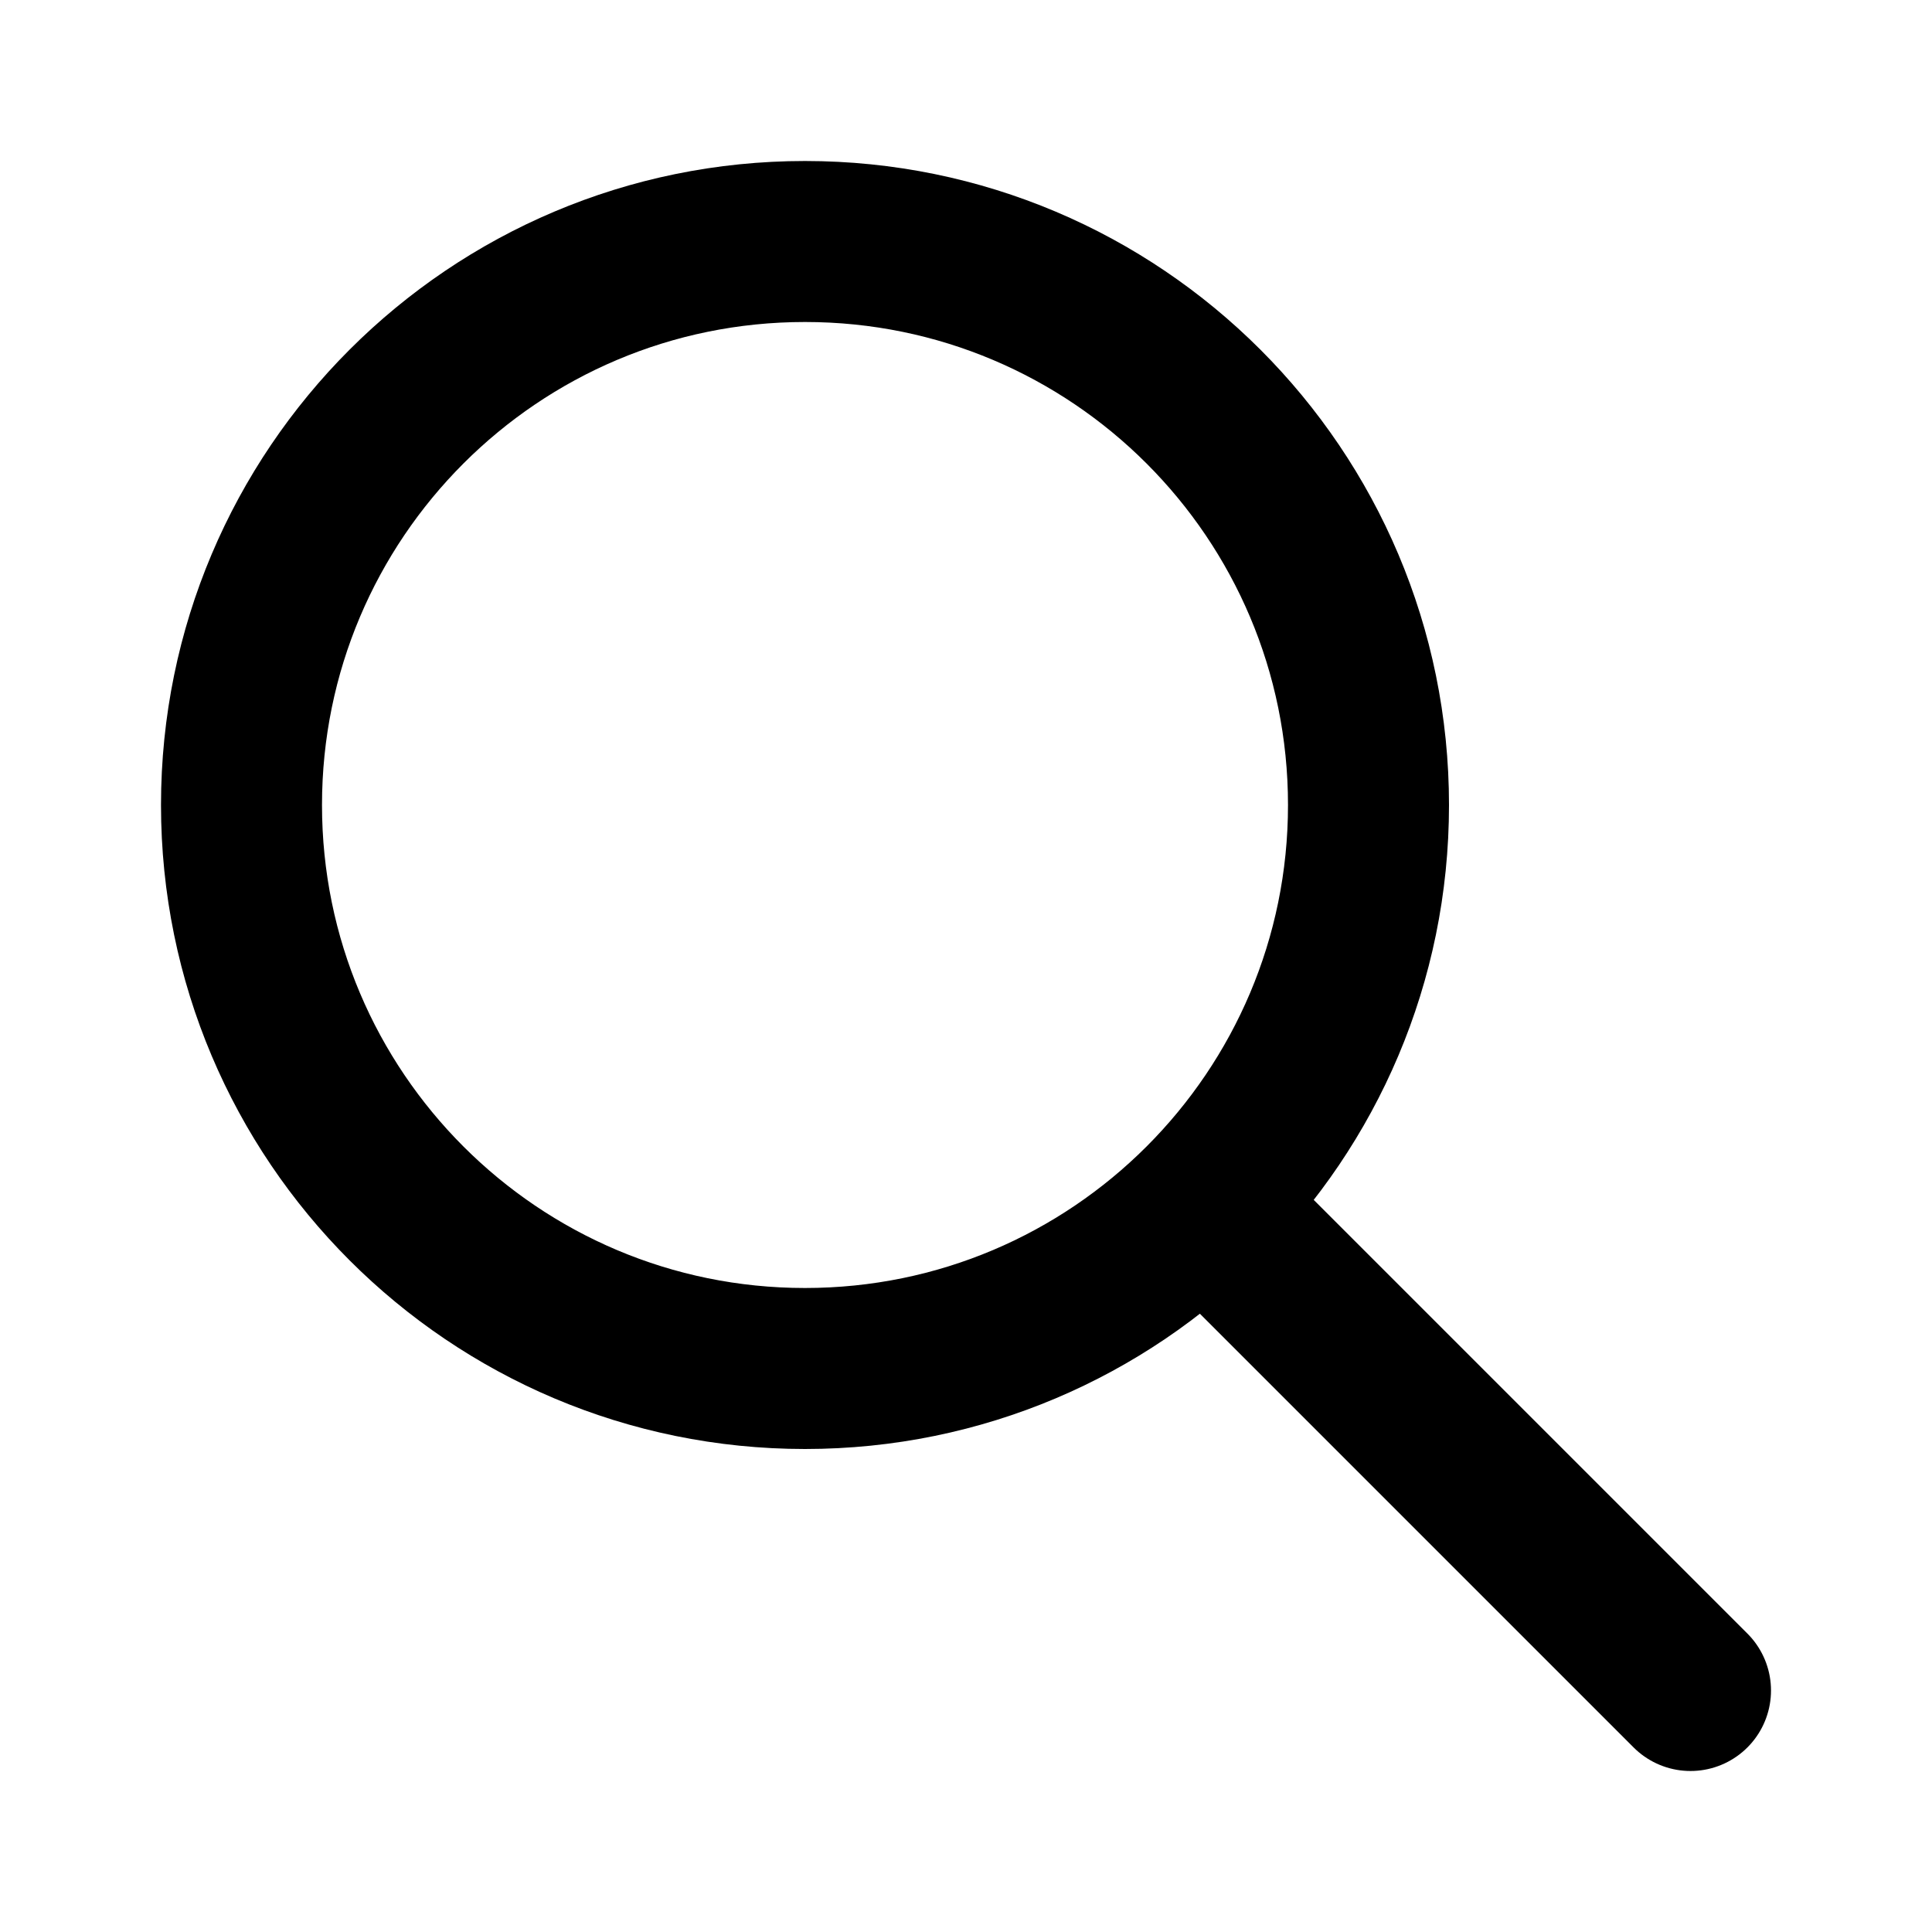
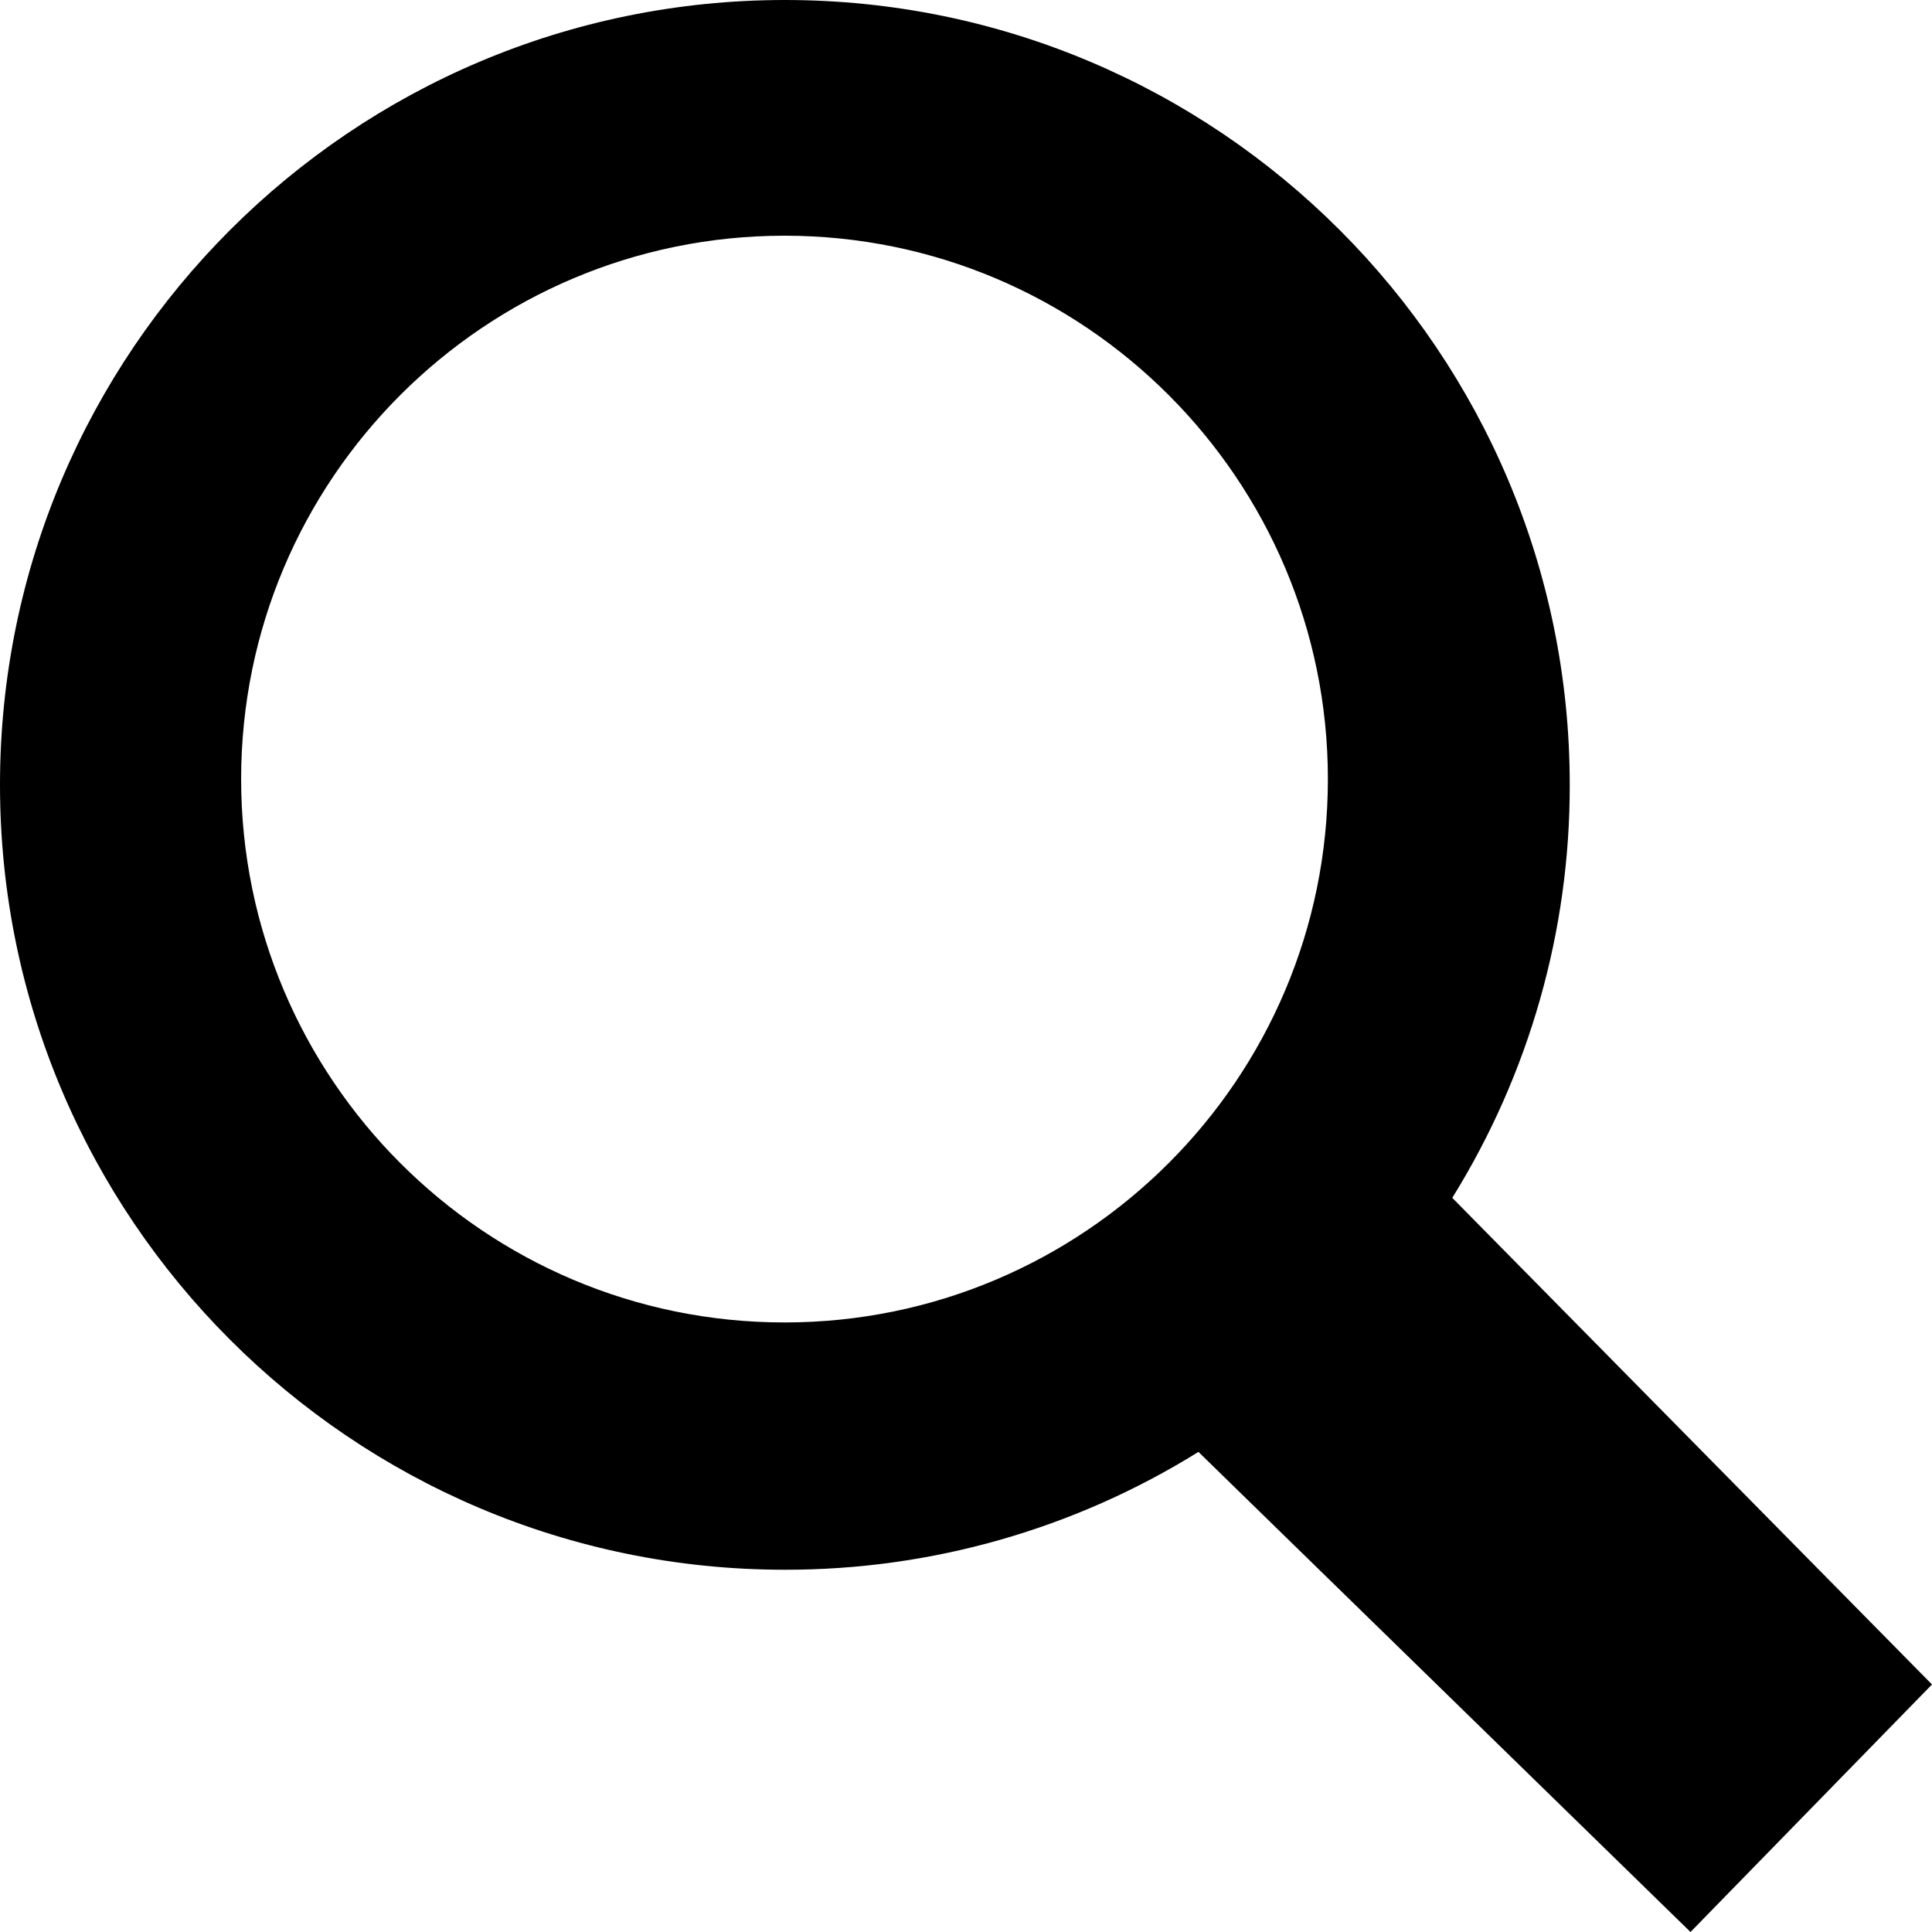
- <svg xmlns="http://www.w3.org/2000/svg" width="32px" height="32px" viewBox="0 0 24 24" fill="none">
-   <g id="Interface / Search_Magnifying_Glass">
-     <path id="Vector" d="M15 15L21 21M10 17C6.134 17 3 13.866 3 10C3 6.134 6.134 3 10 3C13.866 3 17 6.134 17 10C17 13.866 13.866 17 10 17Z" stroke="#000000" stroke-width="2" stroke-linecap="round" stroke-linejoin="round" />
-   </g>
+ <svg xmlns="http://www.w3.org/2000/svg" fill="#000000" width="32px" height="32px" viewBox="0 0 16 16">
+   <path d="M12.027 9.92L16 13.95 14 16l-4.075-3.976A6.465 6.465 0 0 1 6.5 13C2.91 13 0 10.083 0 6.5 0 2.91 2.917 0 6.5 0 10.09 0 13 2.917 13 6.5a6.463 6.463 0 0 1-.973 3.42zM1.997 6.452c0 2.48 2.014 4.5 4.5 4.5 2.48 0 4.5-2.015 4.5-4.5 0-2.48-2.015-4.5-4.5-4.5-2.48 0-4.5 2.014-4.5 4.5z" fill-rule="evenodd" />
</svg>
